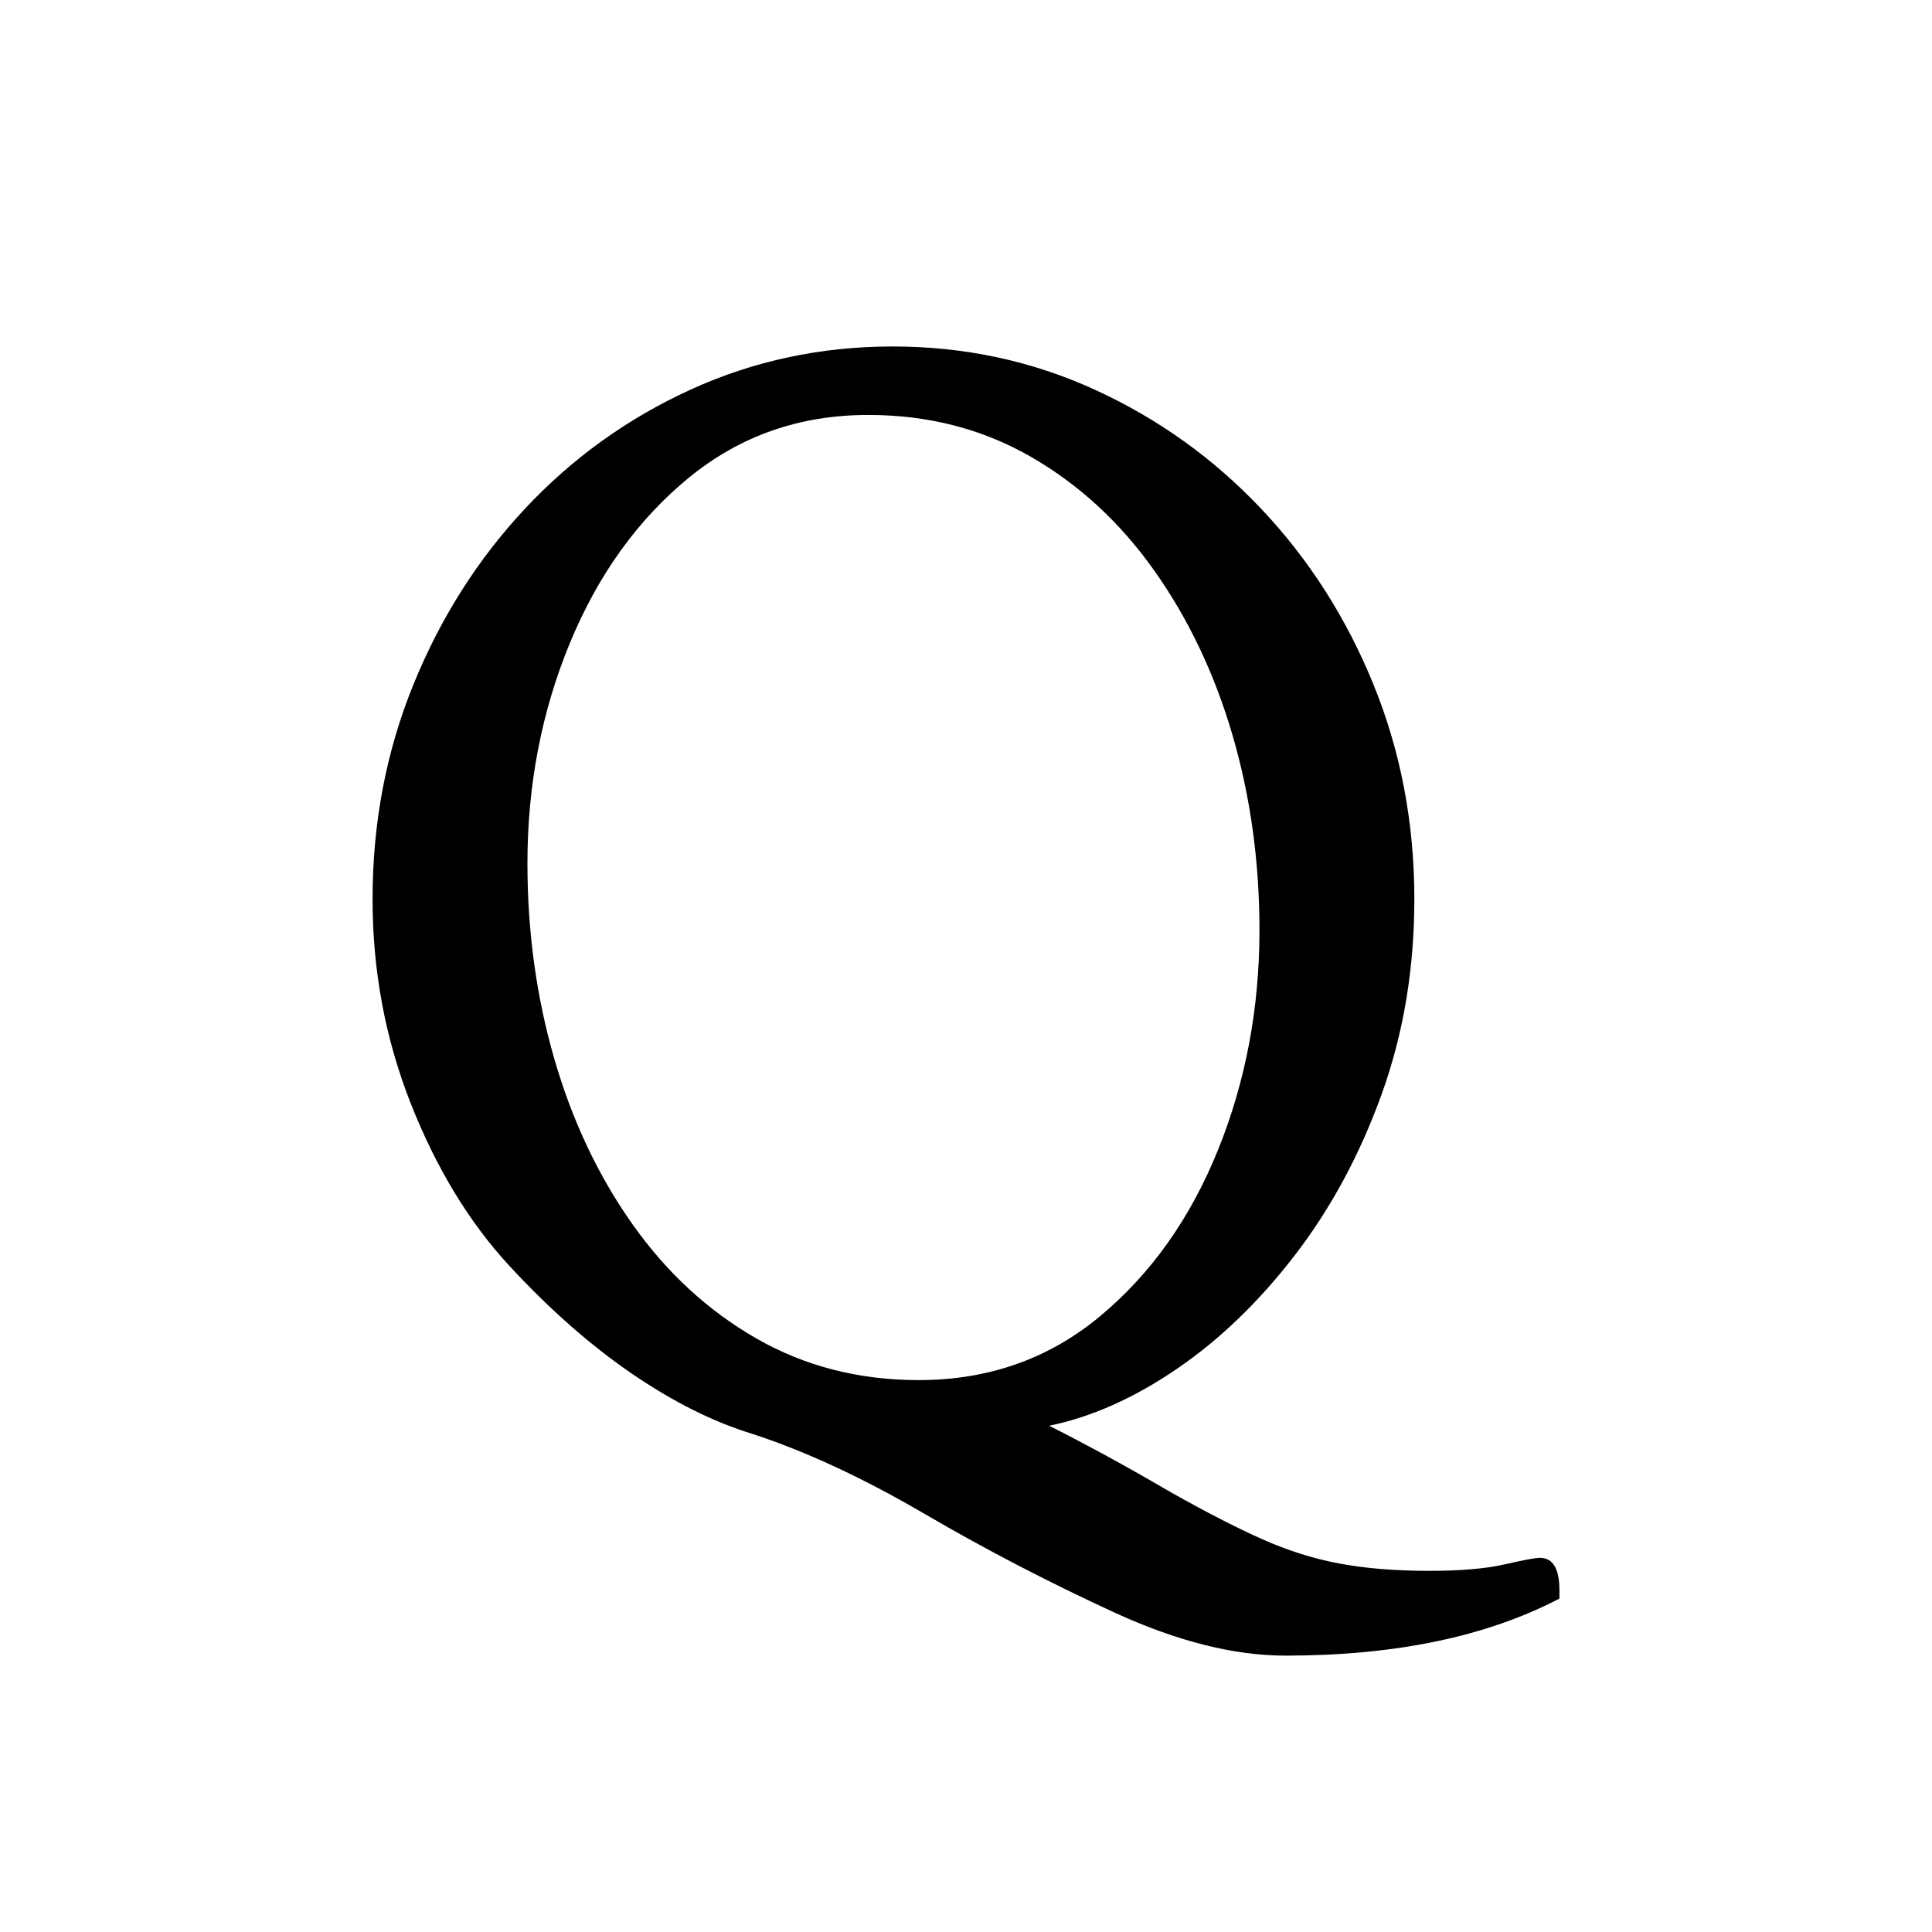
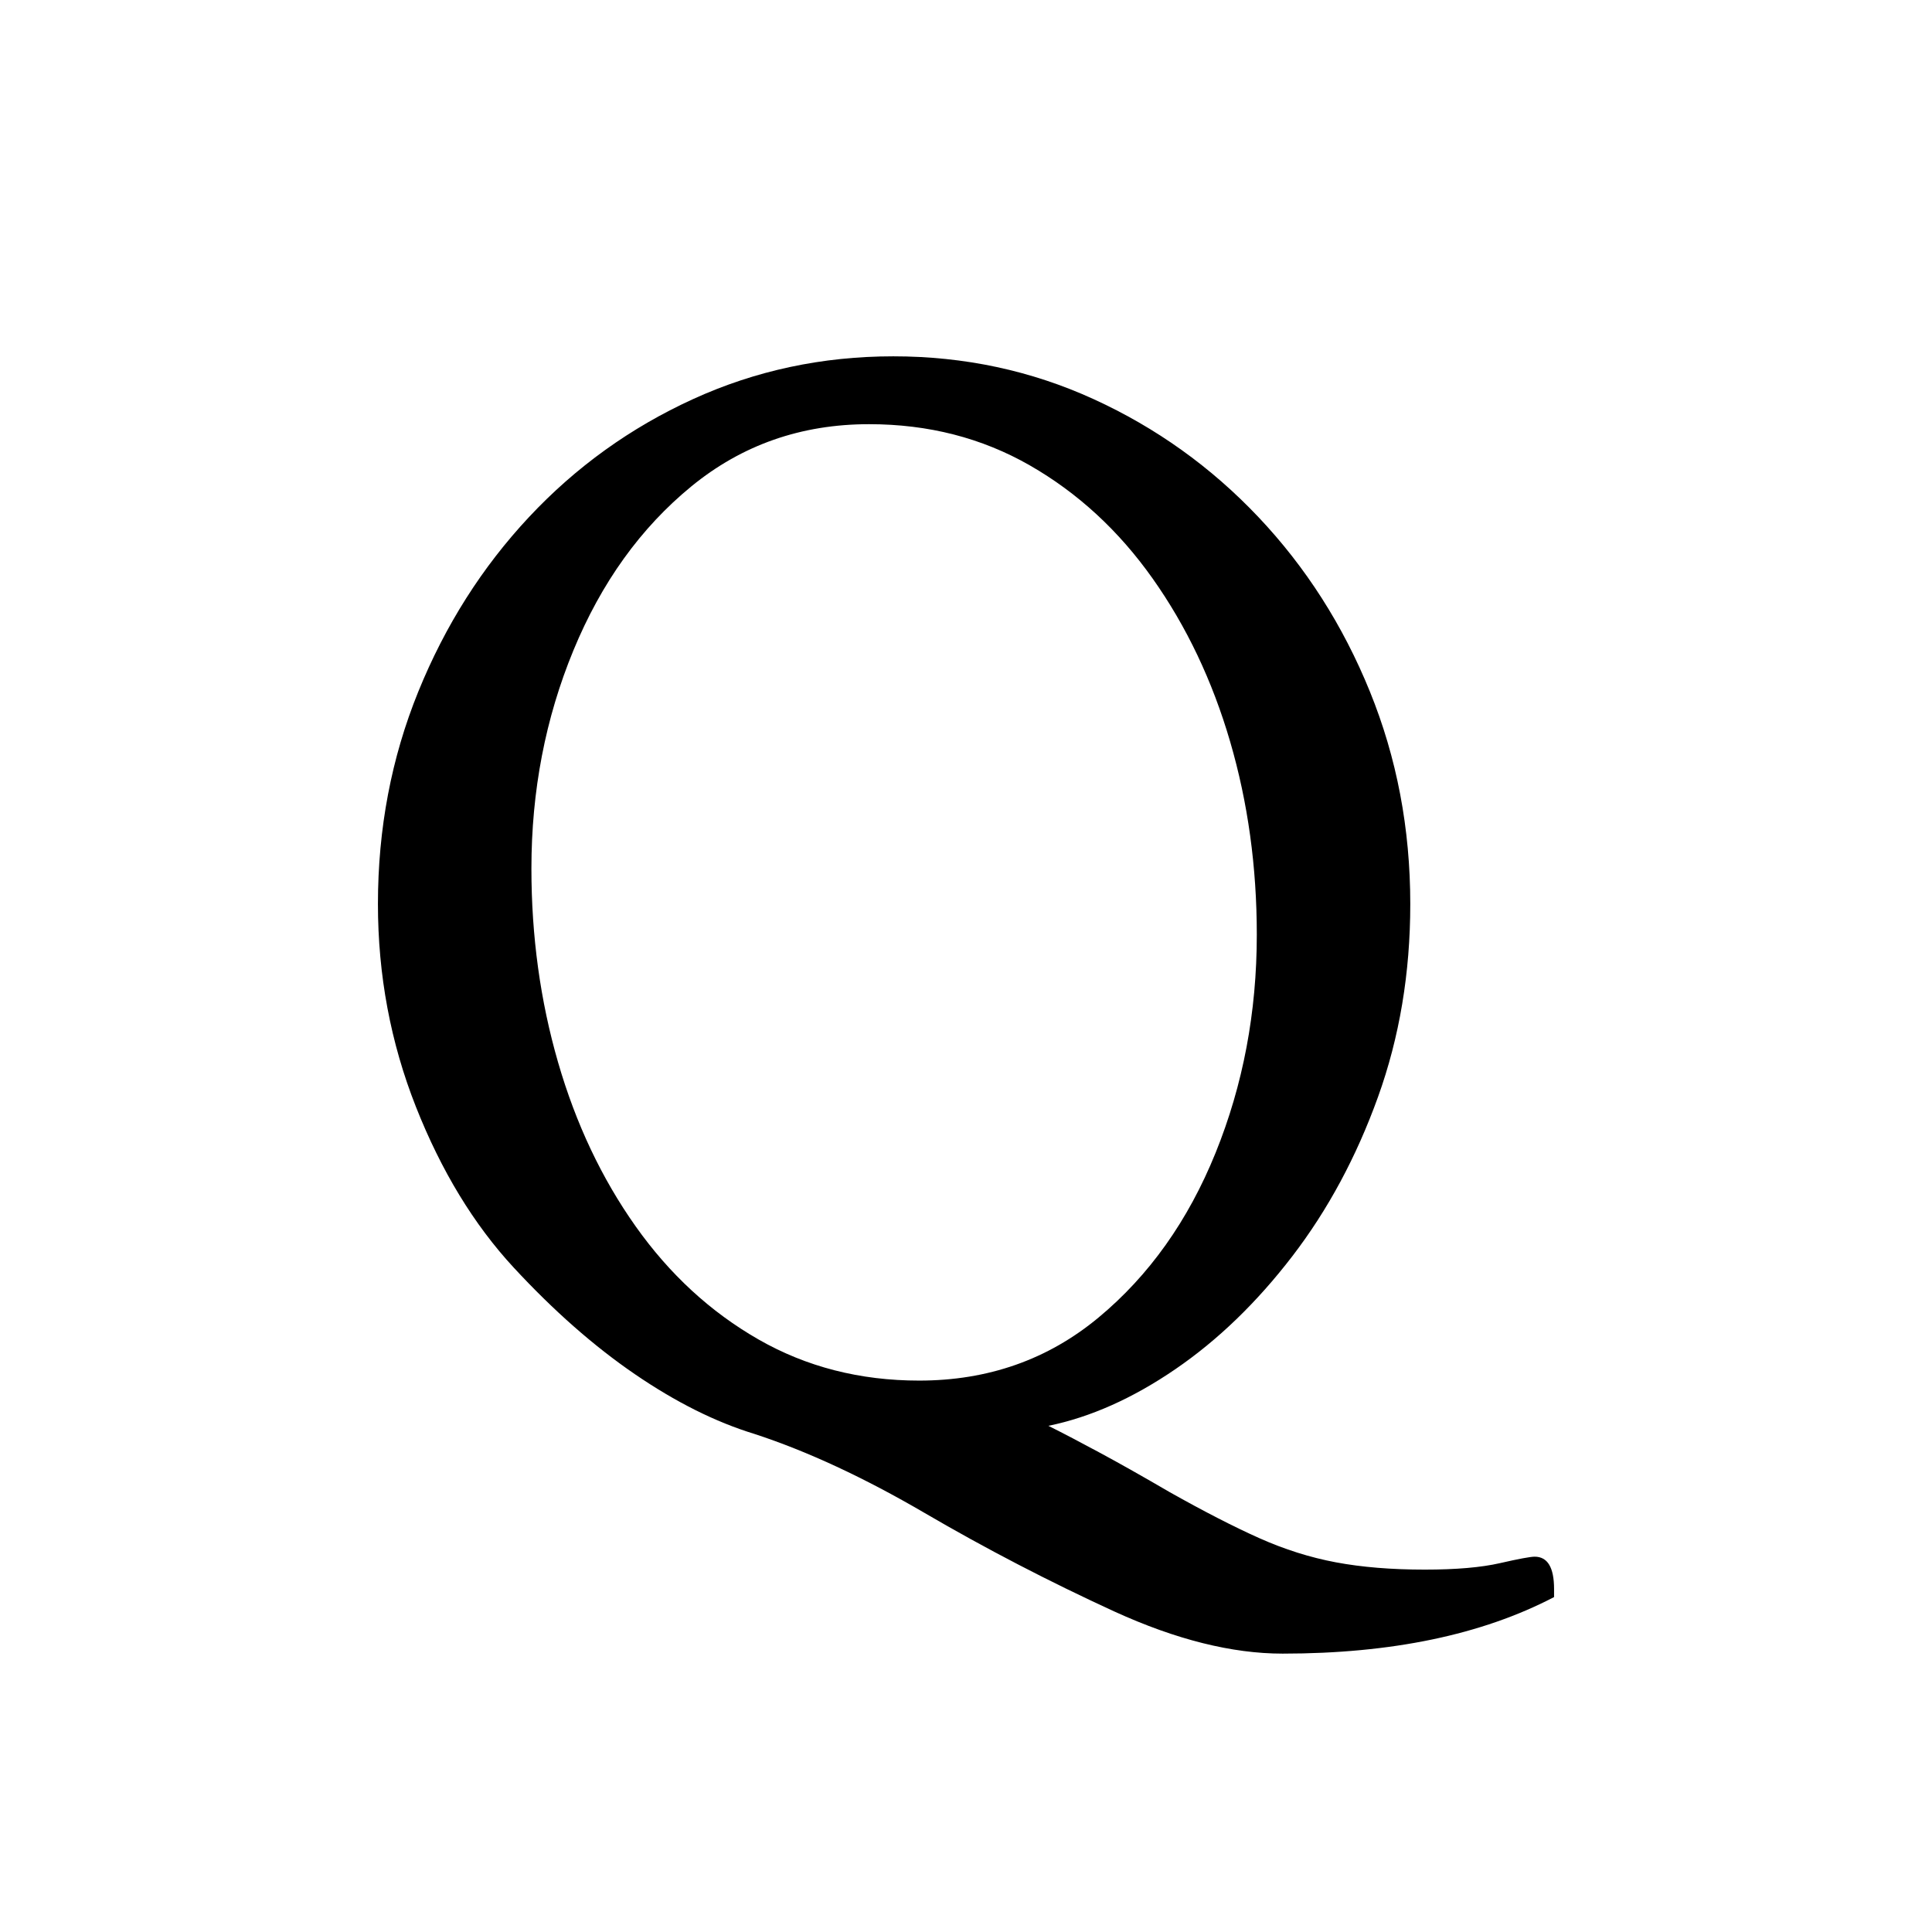
<svg xmlns="http://www.w3.org/2000/svg" height="512" width="512">
  <style>
path { fill: black; fill-rule: nonzero; }
</style>
-   <g transform="translate(8 8) scale(0.4320557) translate(166 861) scale(1 -1)">
+   <g transform="translate(8 8) scale(0.4281398) translate(171.25 868.875) scale(1 -1)">
    <path d="M604,-136 q-47,0,-104,26 q-61,28,-117.5,61 q-56.5,33,-105.5,49 q-36,11,-74,37 q-38,26,-75,66 q-37,40,-60.5,99.5 q-23.5,59.5,-23.5,125.5 q0,70,25,131.5 q25,61.5,68.5,108 q43.5,46.5,101.5,73 q58,26.5,124,26.5 q66,0,124,-26.5 q58,-26.5,102,-73 q44,-46.5,69,-108 q25,-61.5,25,-131.5 q0,-64,-20,-119.5 q-20,-55.5,-53,-98.5 q-33,-43,-72.5,-70 q-39.5,-27,-78.5,-35 q14,-7,32.5,-17 q18.5,-10,42.5,-24 q32,-18,55.5,-28.5 q23.5,-10.5,47.5,-15 q24,-4.5,55,-4.5 q29,0,46.5,4 q17.5,4,21.5,4 q12,0,12,-20 l0,-5 q-67,-35,-168,-35 z M379,33 q64,0,111,39 q47,39,72.5,102 q25.5,63,25.5,135 q0,63,-16.5,119.5 q-16.5,56.5,-48,101 q-31.5,44.5,-76,70 q-44.5,25.5,-99.5,25.5 q-63,0,-110,-38.5 q-47,-38.5,-73,-101.5 q-26,-63,-26,-135 q0,-63,16.5,-120 q16.5,-57,48,-101.5 q31.5,-44.5,76,-70 q44.5,-25.5,99.5,-25.5 z" />
  </g>
</svg>
